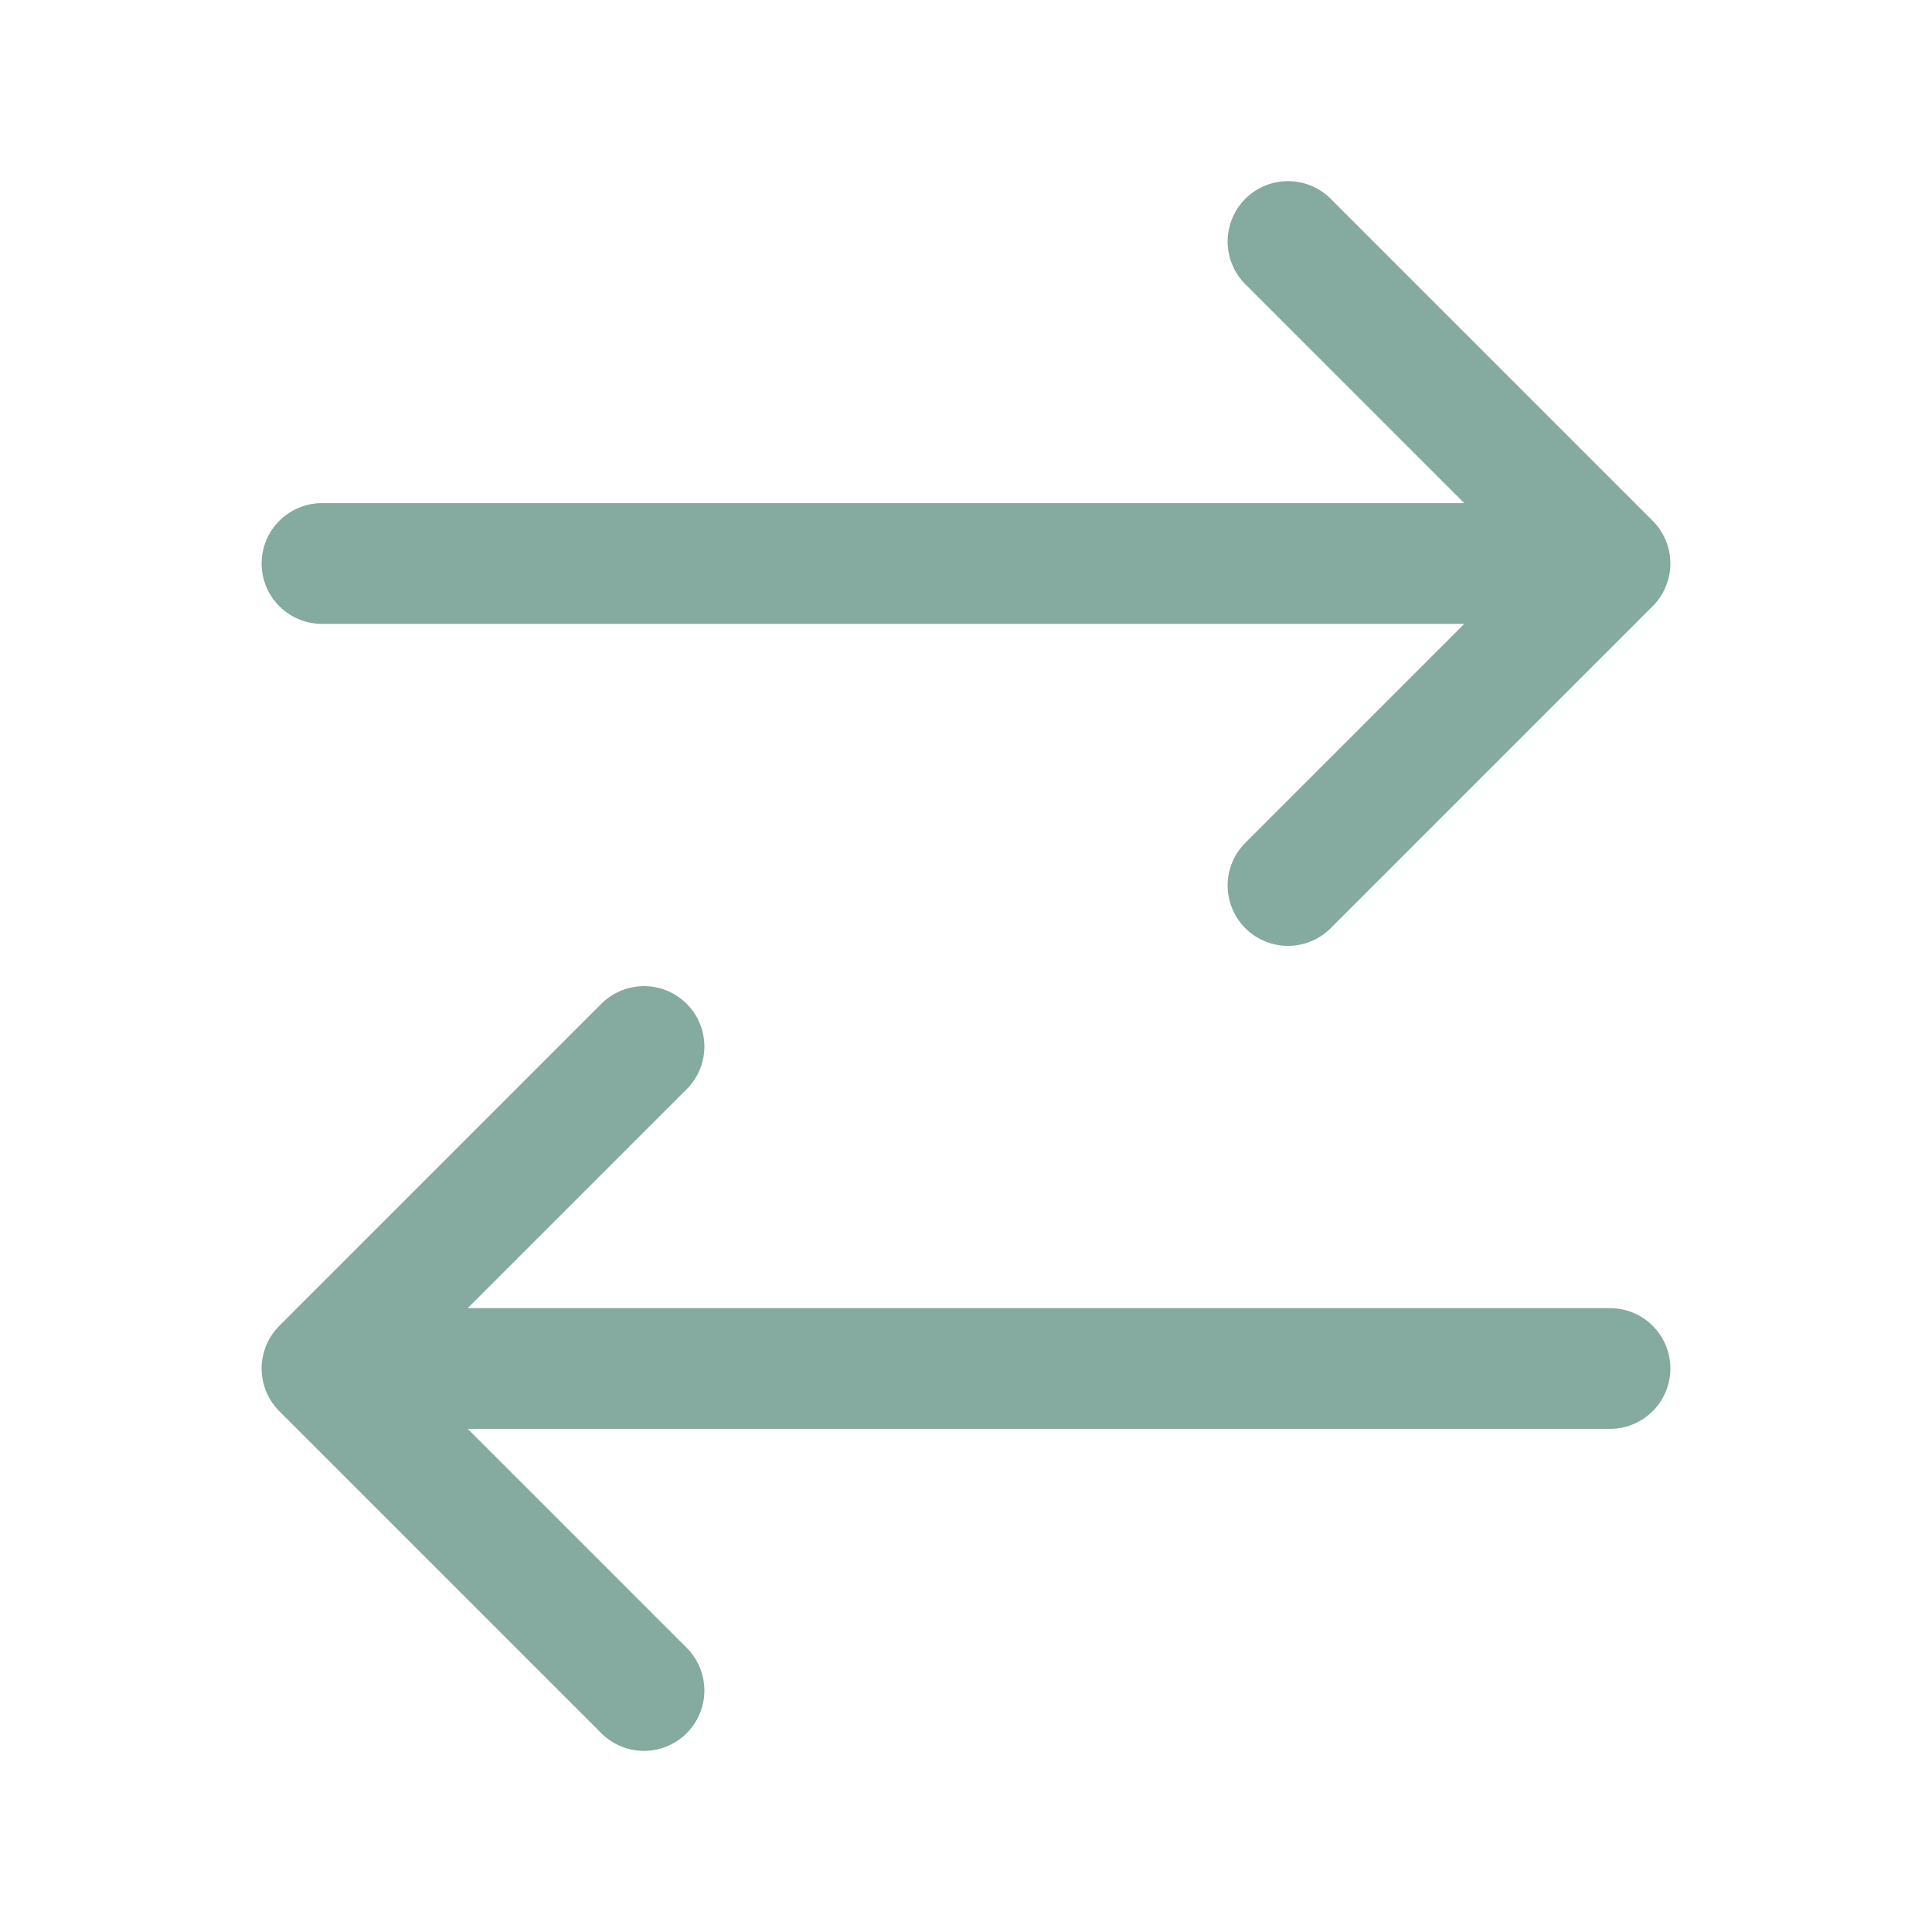
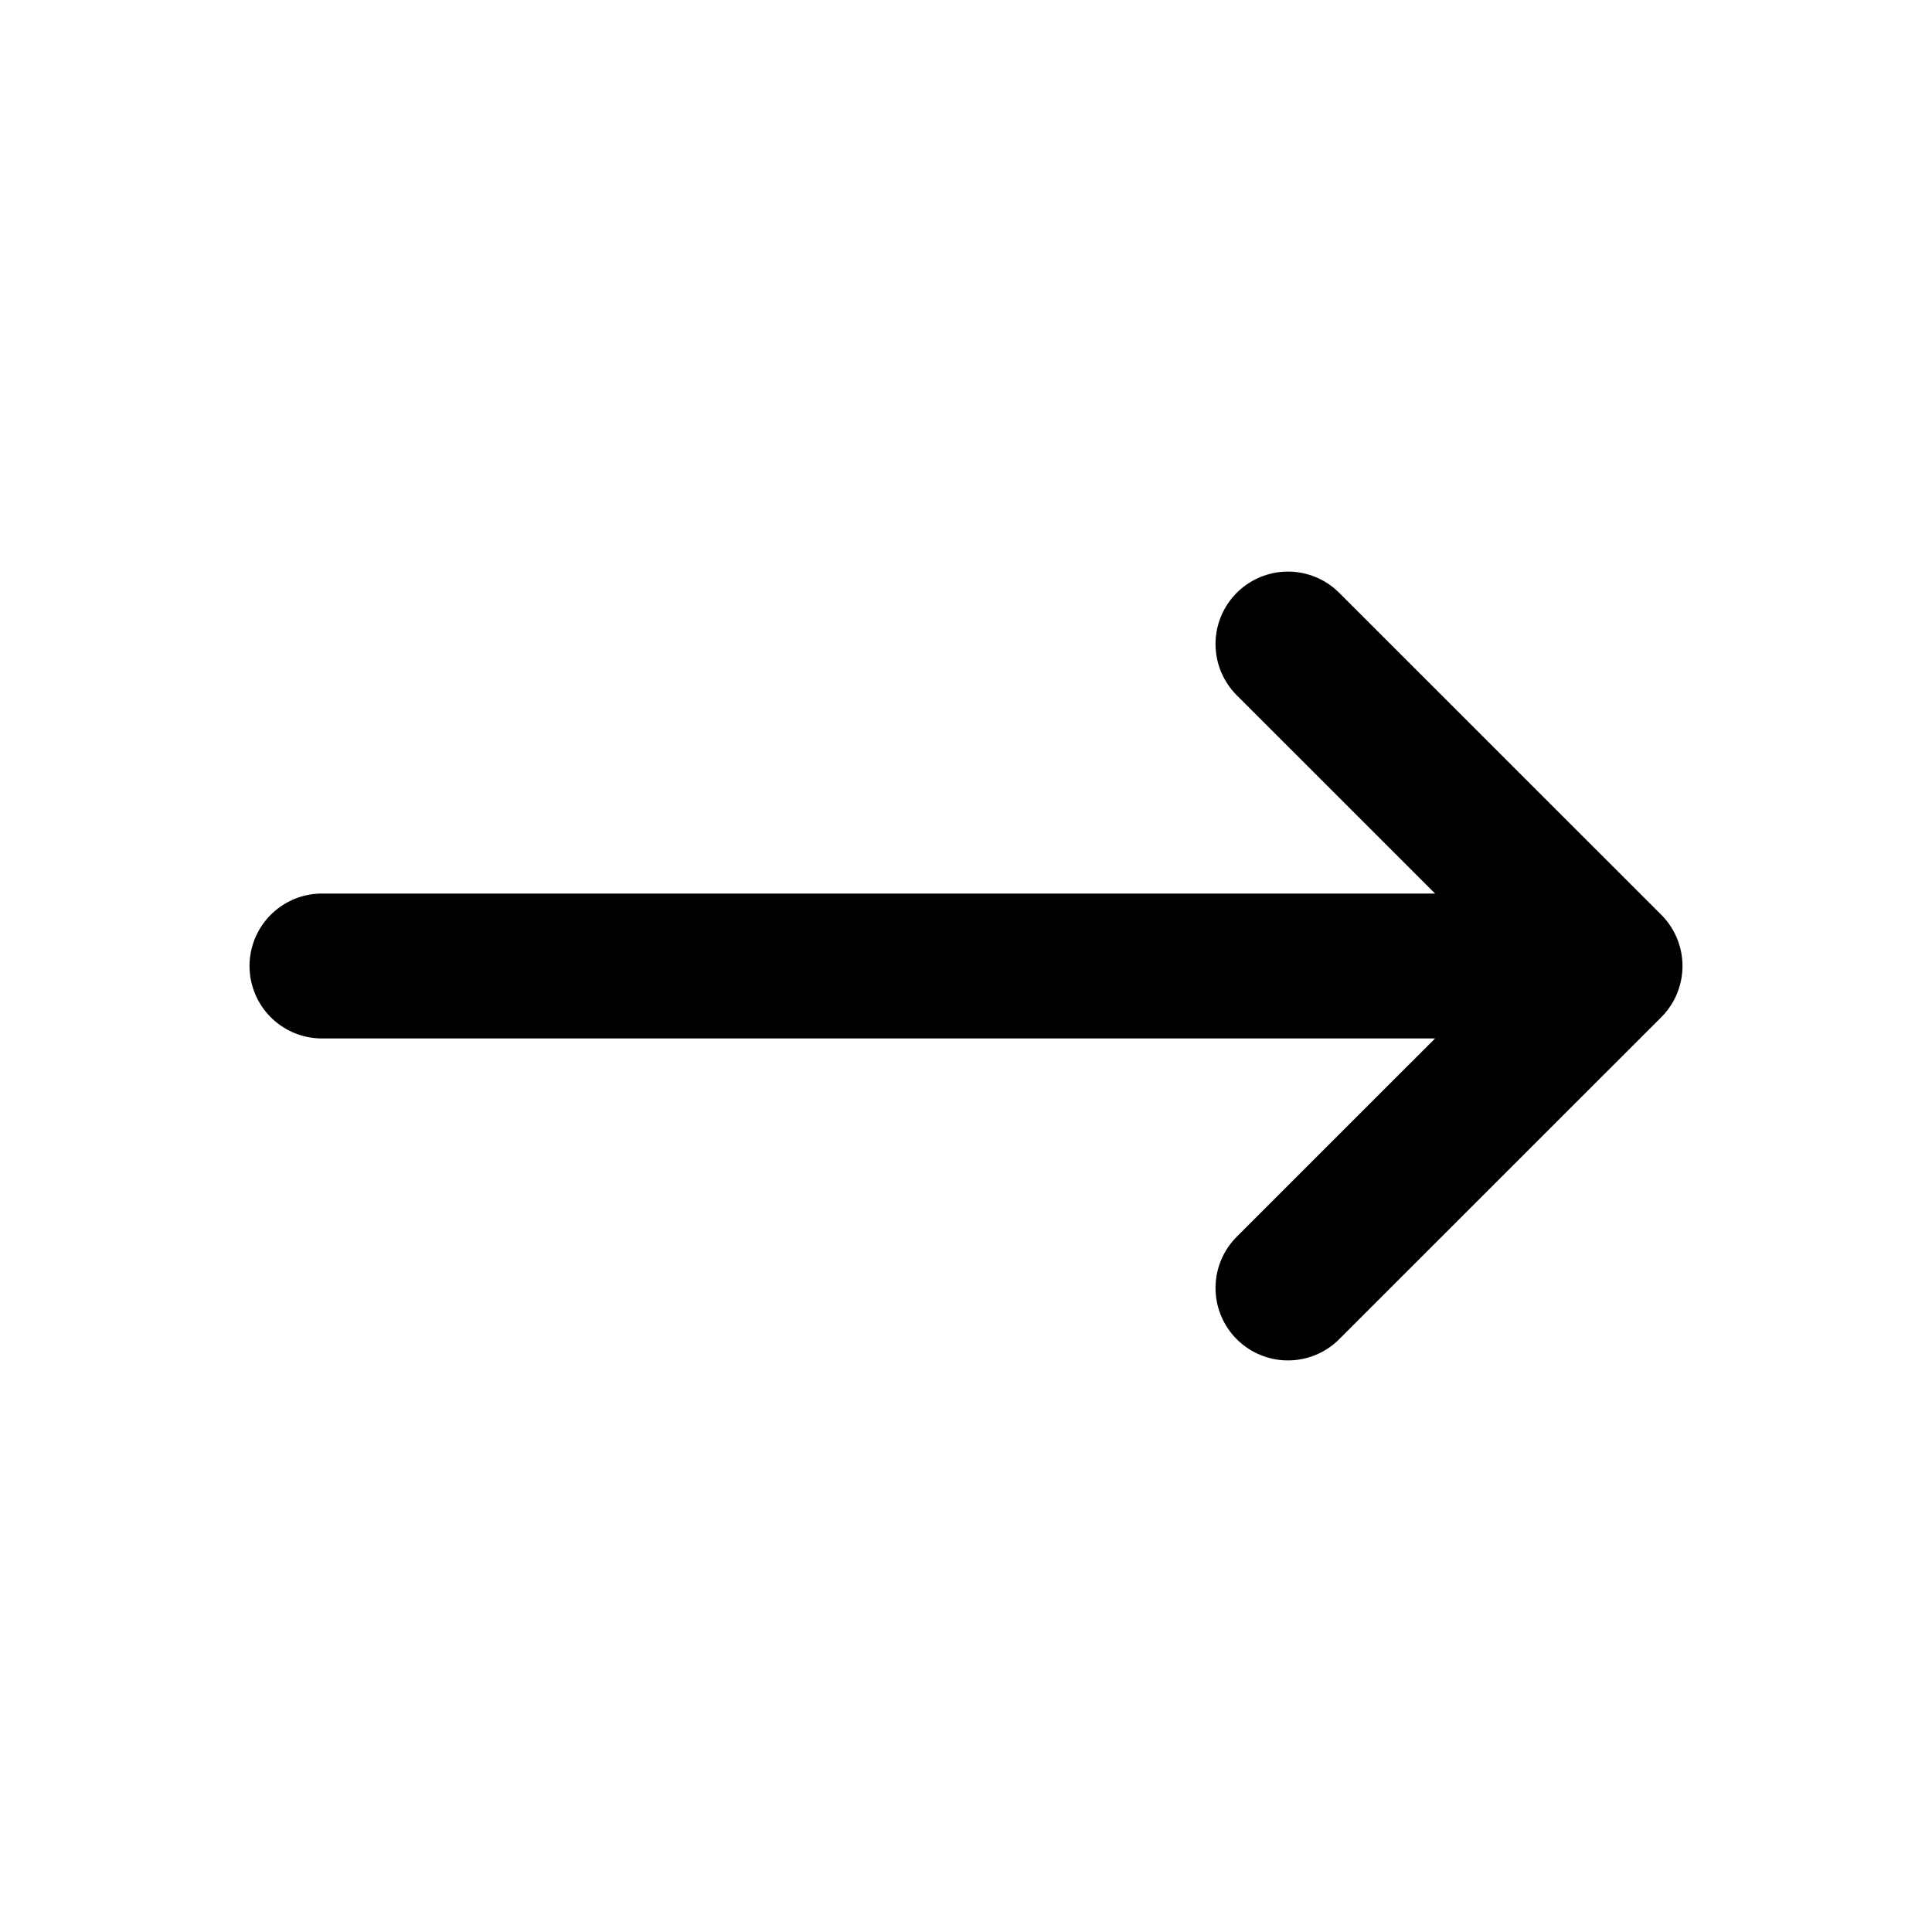
- <svg xmlns="http://www.w3.org/2000/svg" width="24" height="24" fill="none">
-   <path stroke="#85AA9F" stroke-linecap="round" stroke-linejoin="round" stroke-width="1.5" d="M20 17H4m0 0 4-4m-4 4 4 4M4 7h16m0 0-4-4m4 4-4 4" />
+ <svg xmlns="http://www.w3.org/2000/svg" width="20" height="20" fill="none">
+   <path stroke="currentColor" stroke-linecap="round" stroke-linejoin="round" stroke-width="1.5" d="M3.333 10h13.334m0 0-3.334-3.333M16.667 10l-3.334 3.333" />
</svg>
